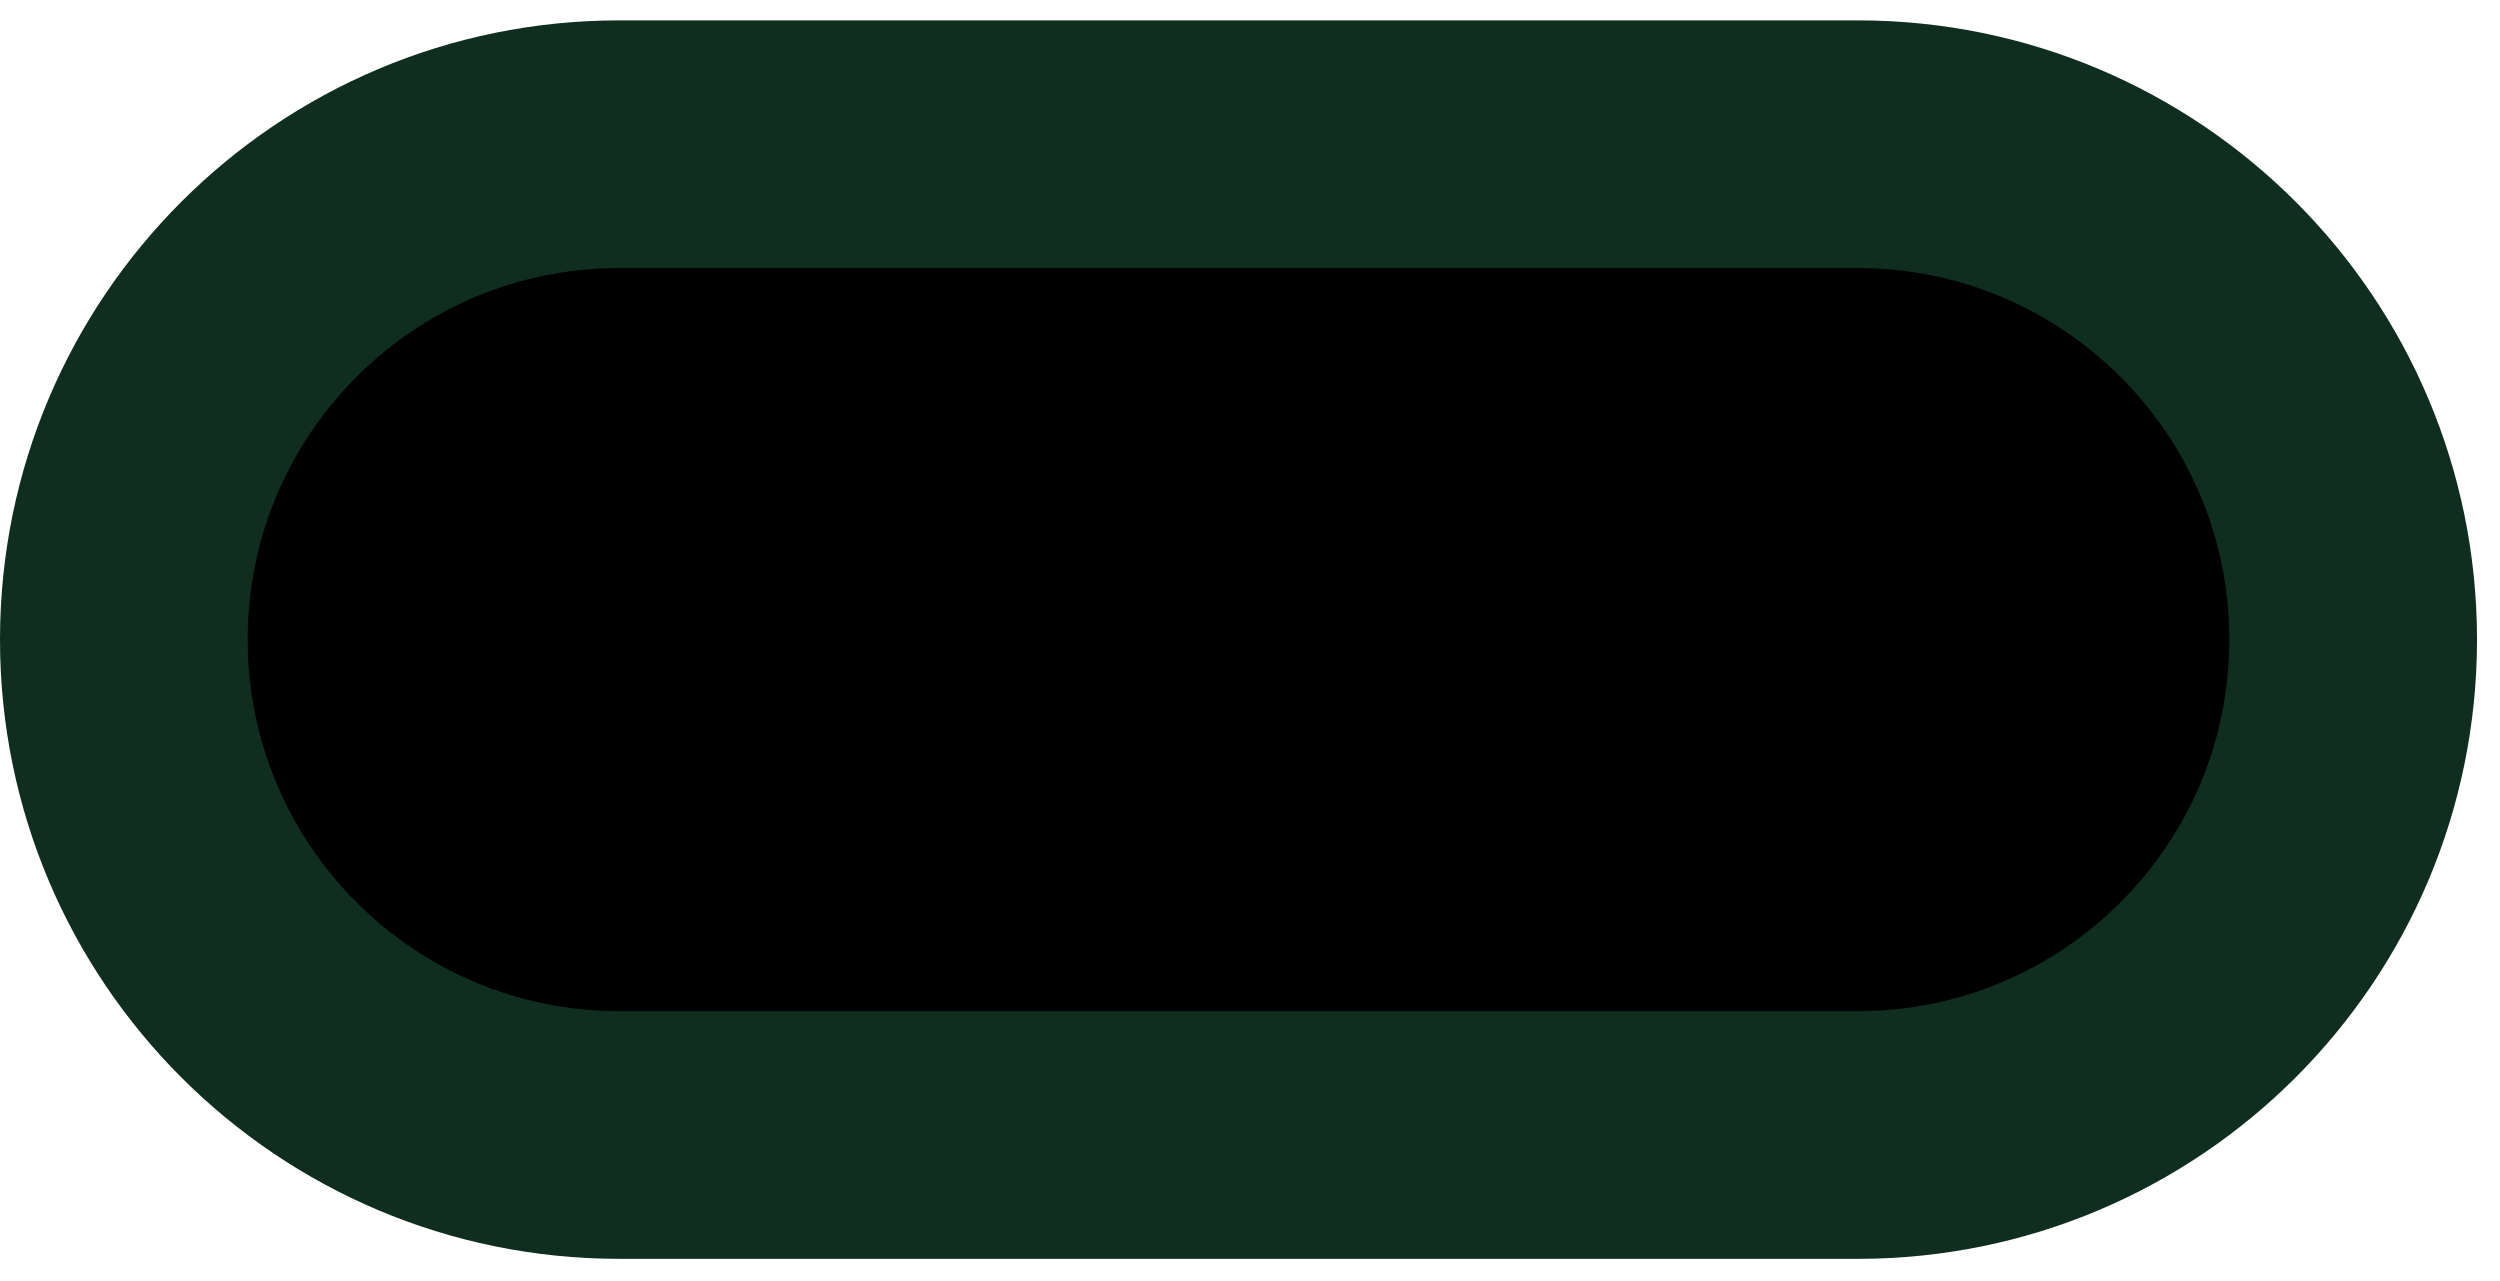
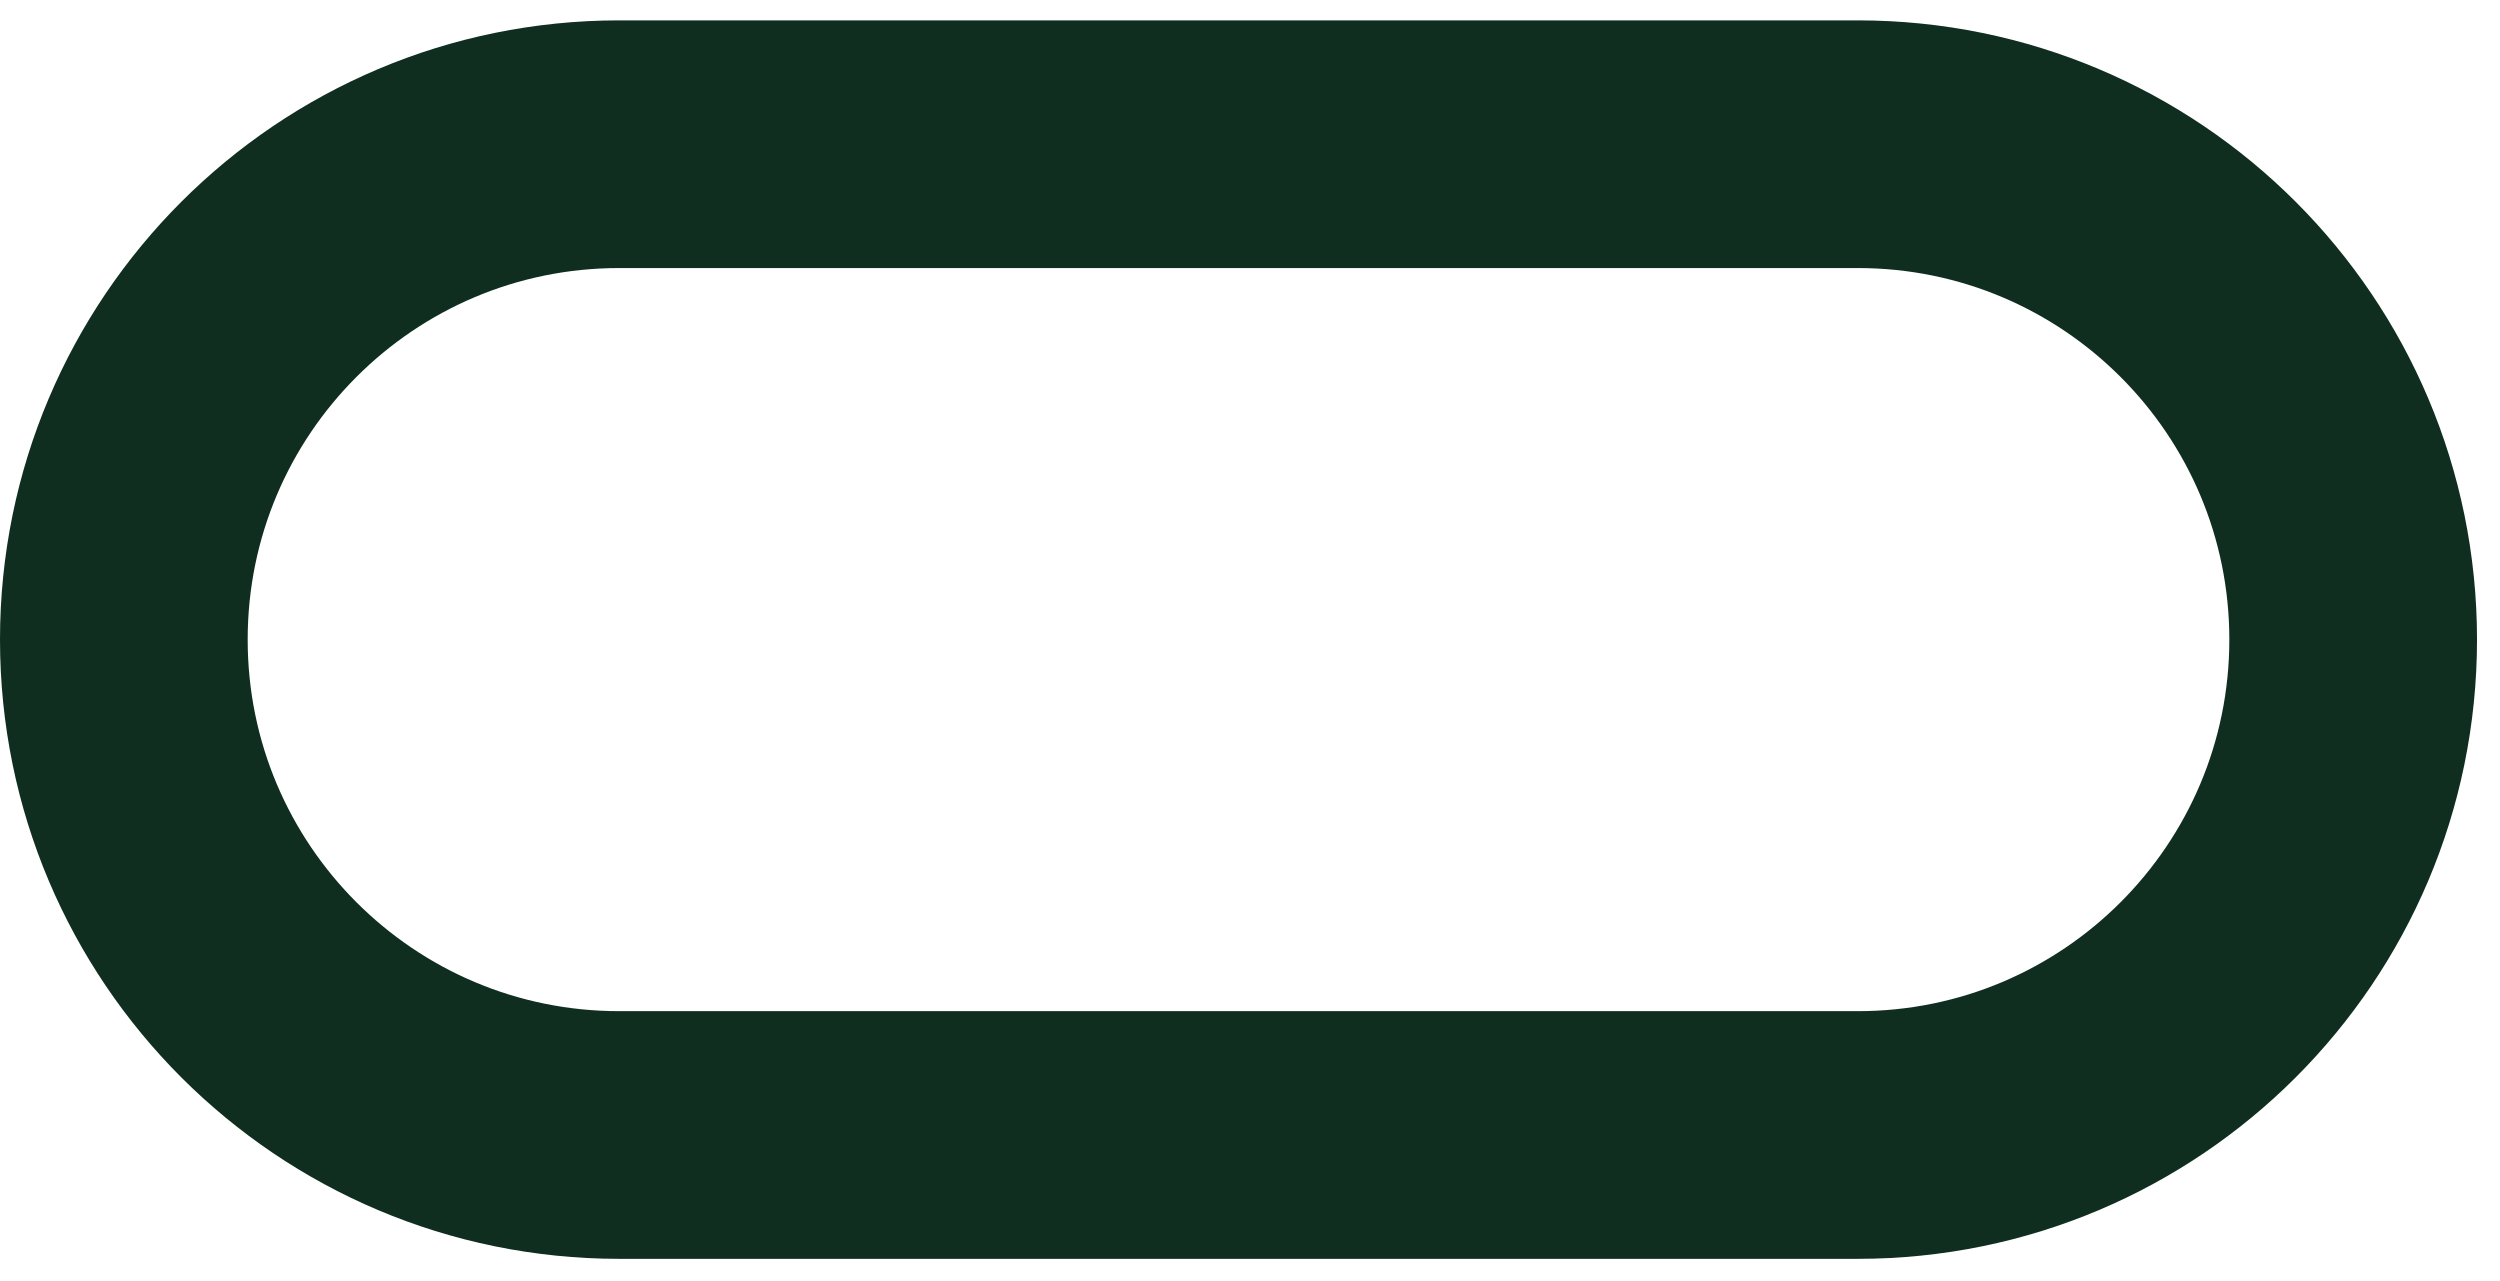
- <svg xmlns="http://www.w3.org/2000/svg" width="41" height="21" viewBox="0 0 41 21">
+ <svg xmlns="http://www.w3.org/2000/svg" width="41" height="21" viewBox="0 0 41 21" fill="none">
  <rect x="2.031" y="2.365" width="36.561" height="16.249" rx="8.125" stroke="#0F2E20" stroke-width="4.062" />
</svg>
